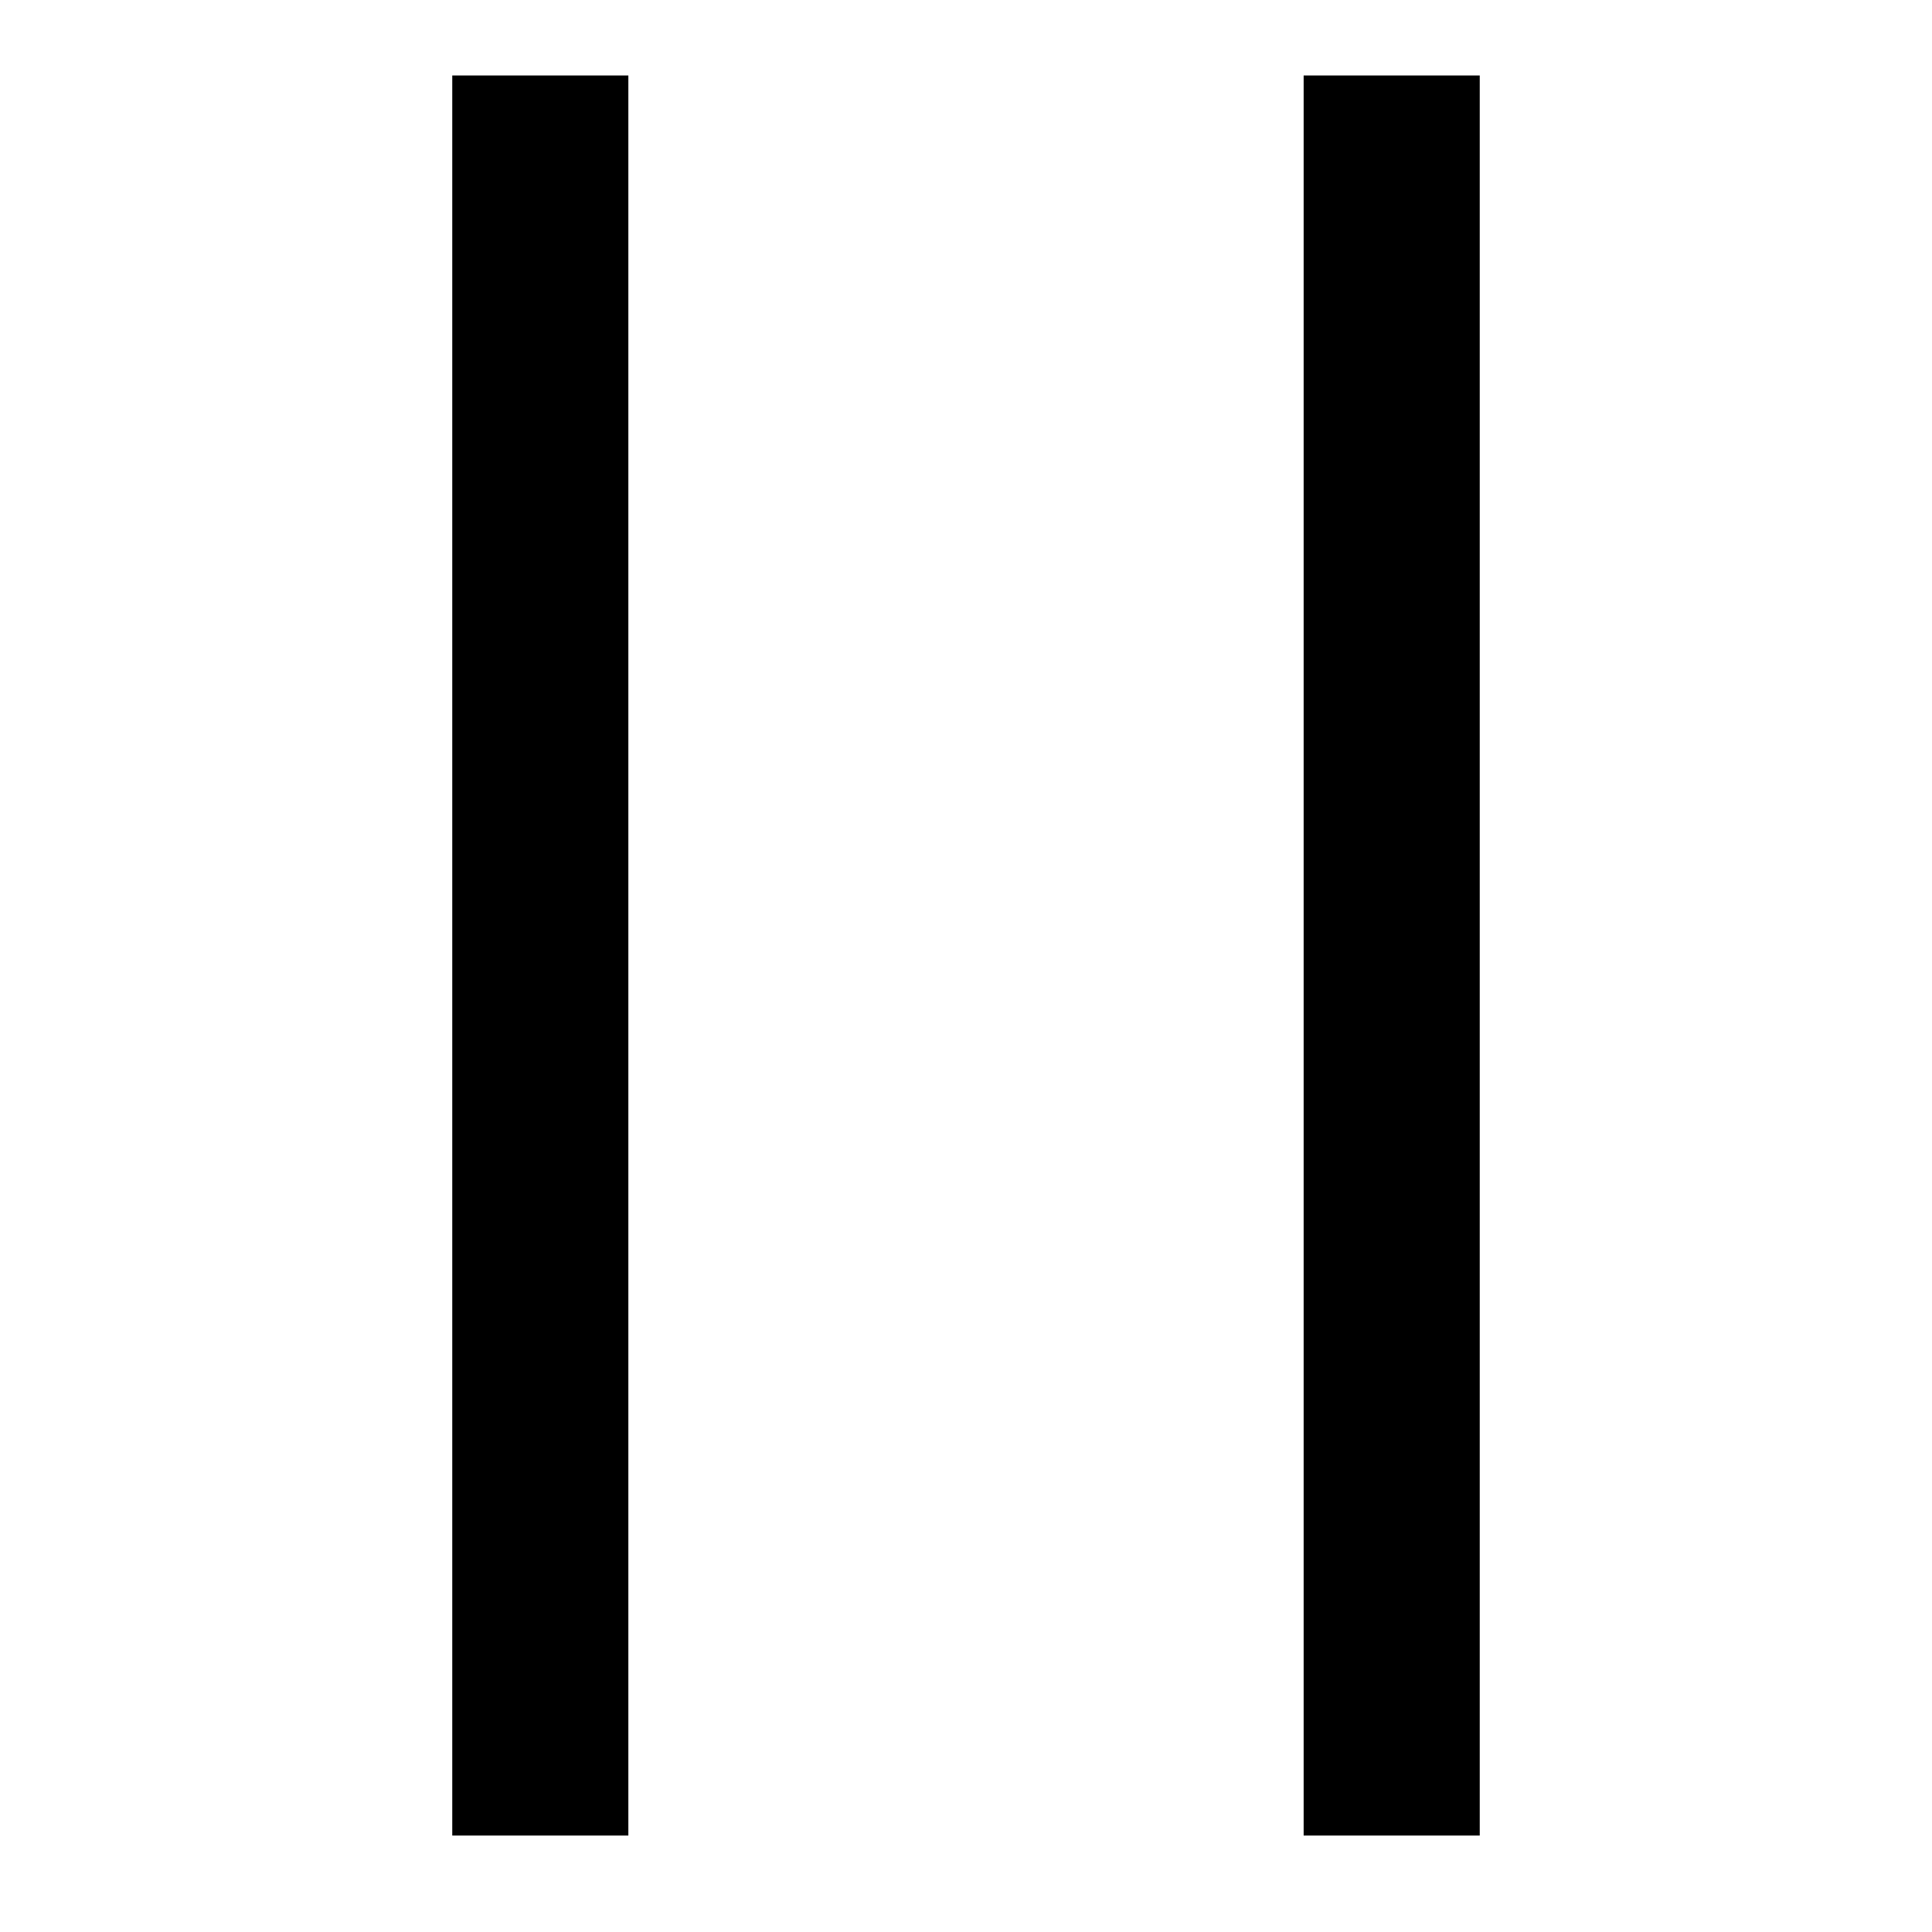
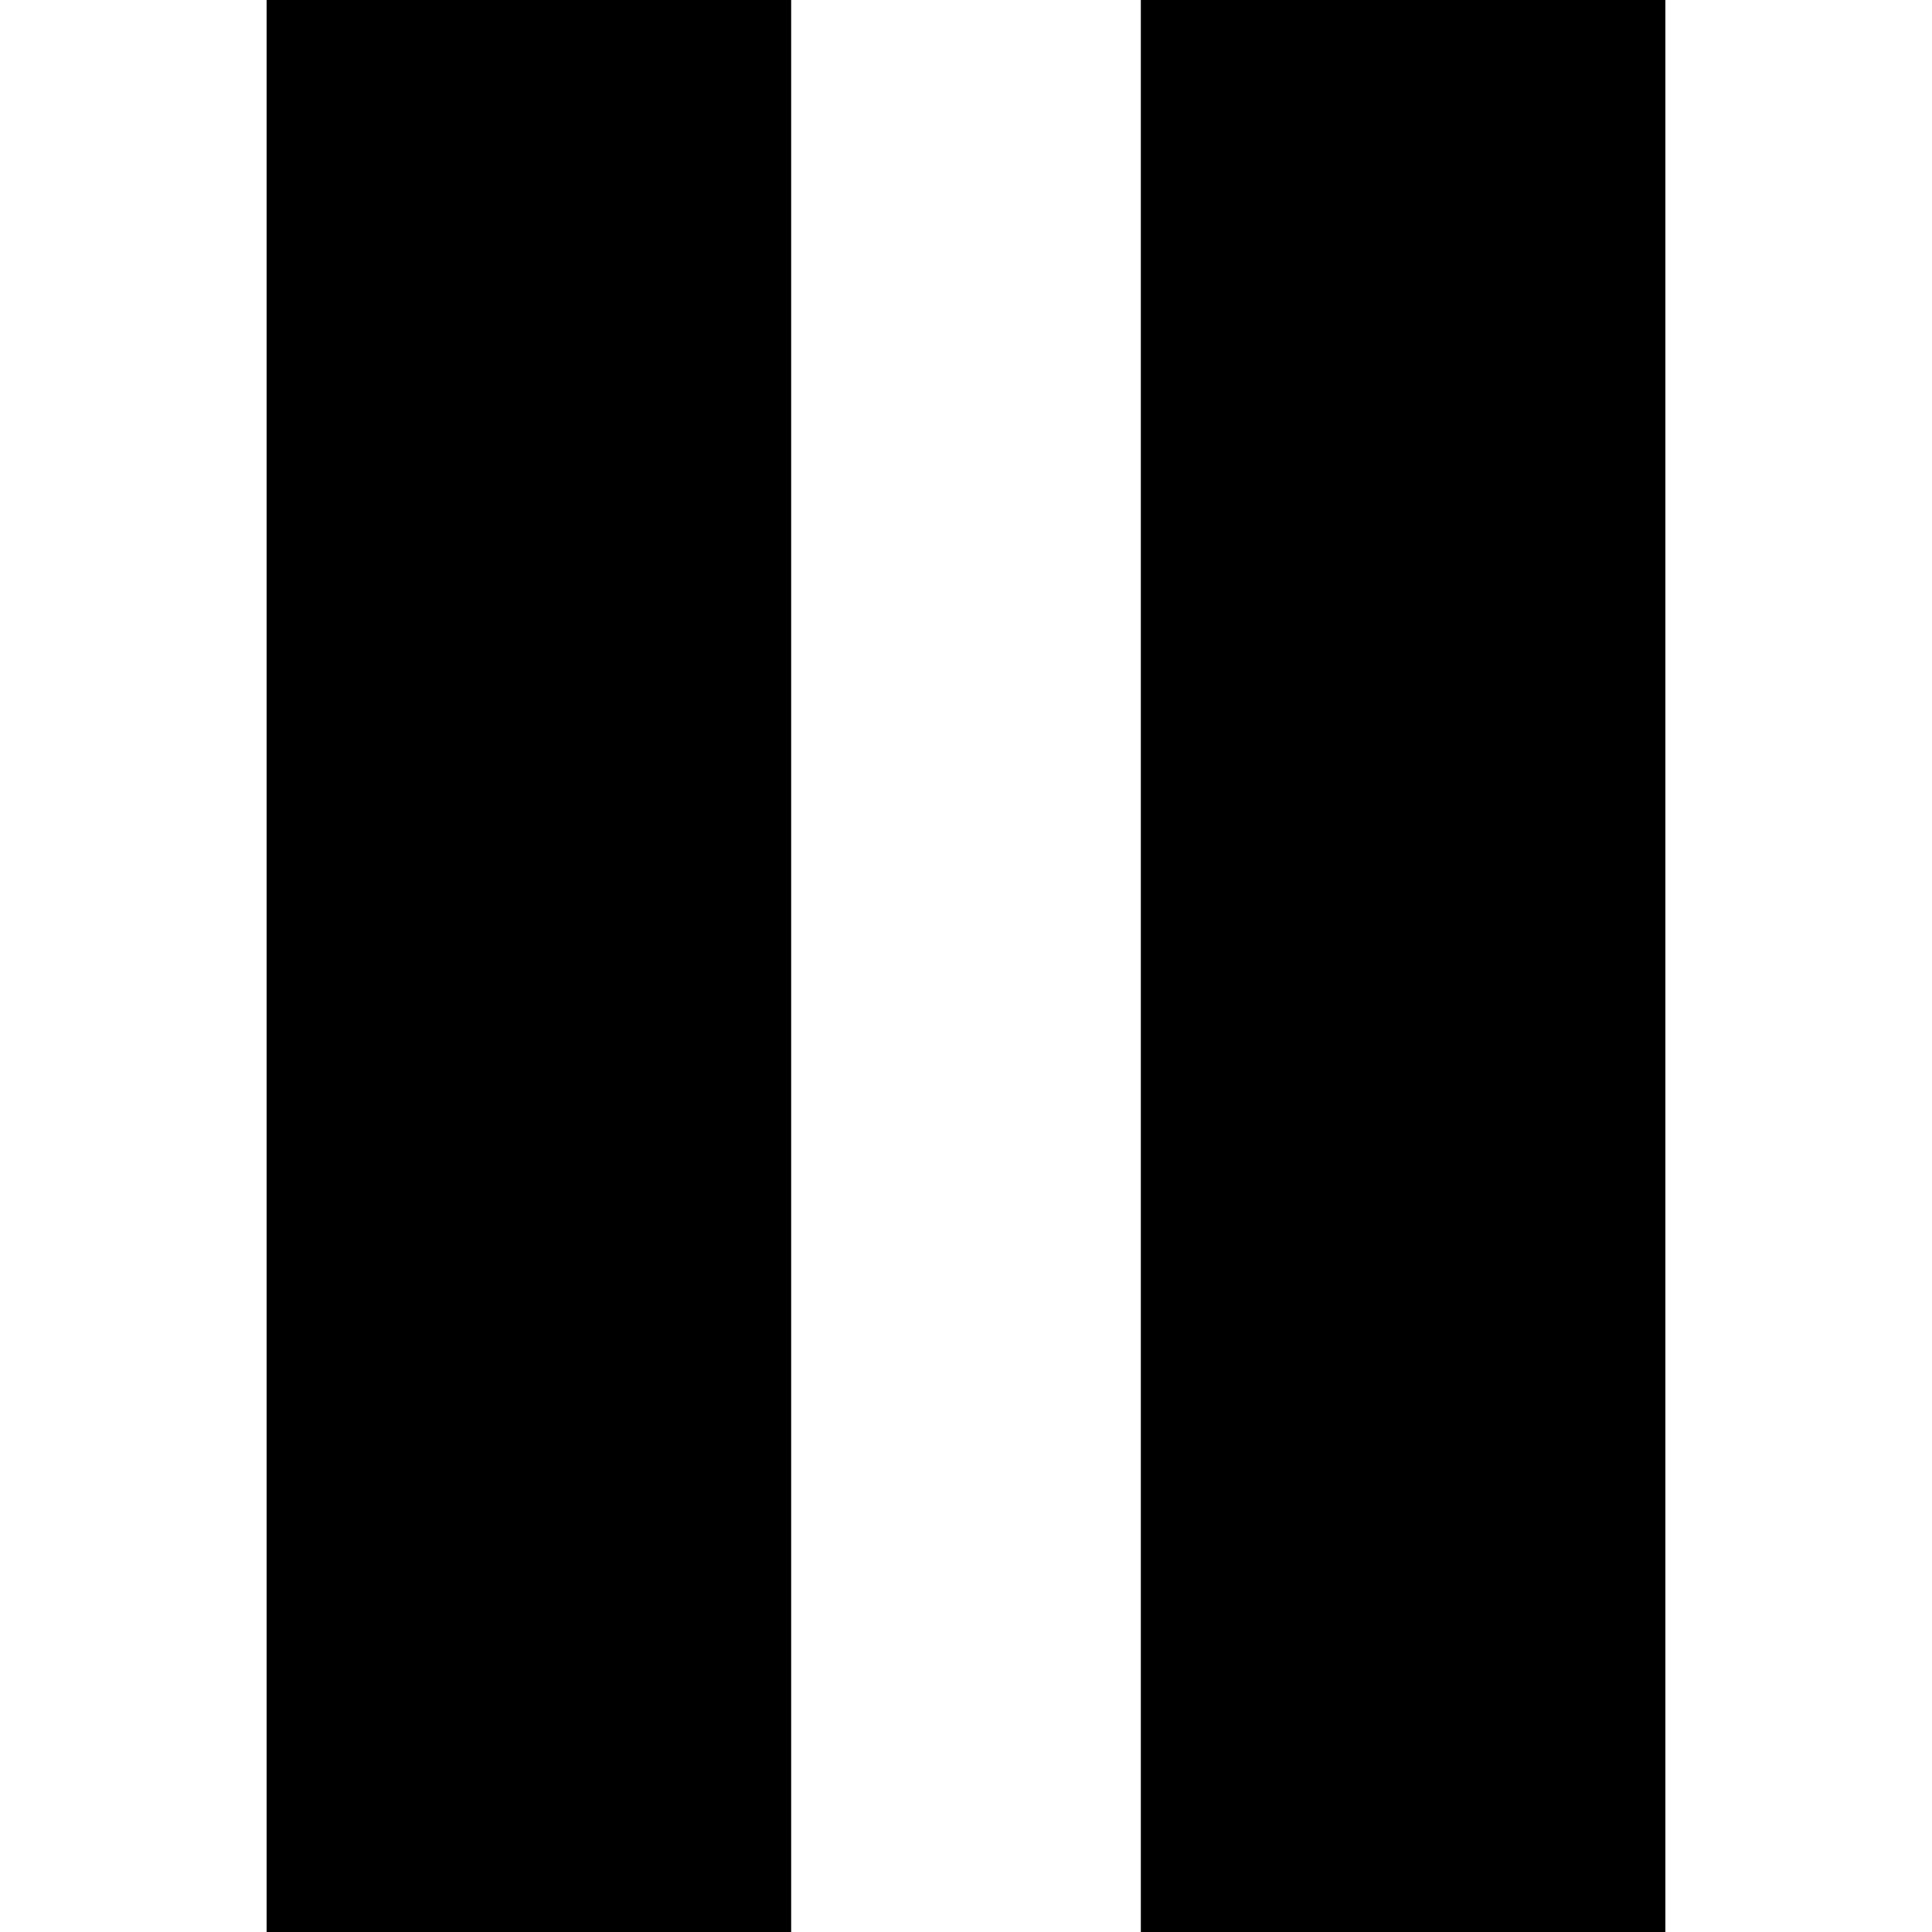
- <svg xmlns="http://www.w3.org/2000/svg" width="1536" height="1536" version="1.1" id="svg4">
-   <defs id="defs8">
-     <linearGradient id="linearGradient2303">
-       <stop style="stop-color:#000000;stop-opacity:1;" offset="0" id="stop2301" />
-     </linearGradient>
-   </defs>
-   <g id="g424" transform="translate(-30.94919)">
-     <rect id="rect339" width="140" height="1399.322" x="390.508" y="60" />
-     <rect id="rect339-3" width="140" height="1399.322" x="1067.39" y="60" />
-   </g>
+ <svg xmlns="http://www.w3.org/2000/svg" width="24" height="24" fill-rule="evenodd" clip-rule="evenodd" stroke-linejoin="round" stroke-miterlimit="1.414" version="1.1" id="svg6">
+   <defs id="defs10" />
+   <path fill="none" d="M0 0h24v24H0z" id="path2" />
+   <path d="M 3.312,0 H 9.828 V 24.057 H 3.312 Z M 14.172,0 h 6.516 V 24.057 H 14.172 Z" id="path4" style="stroke-width:1.333" />
</svg>
